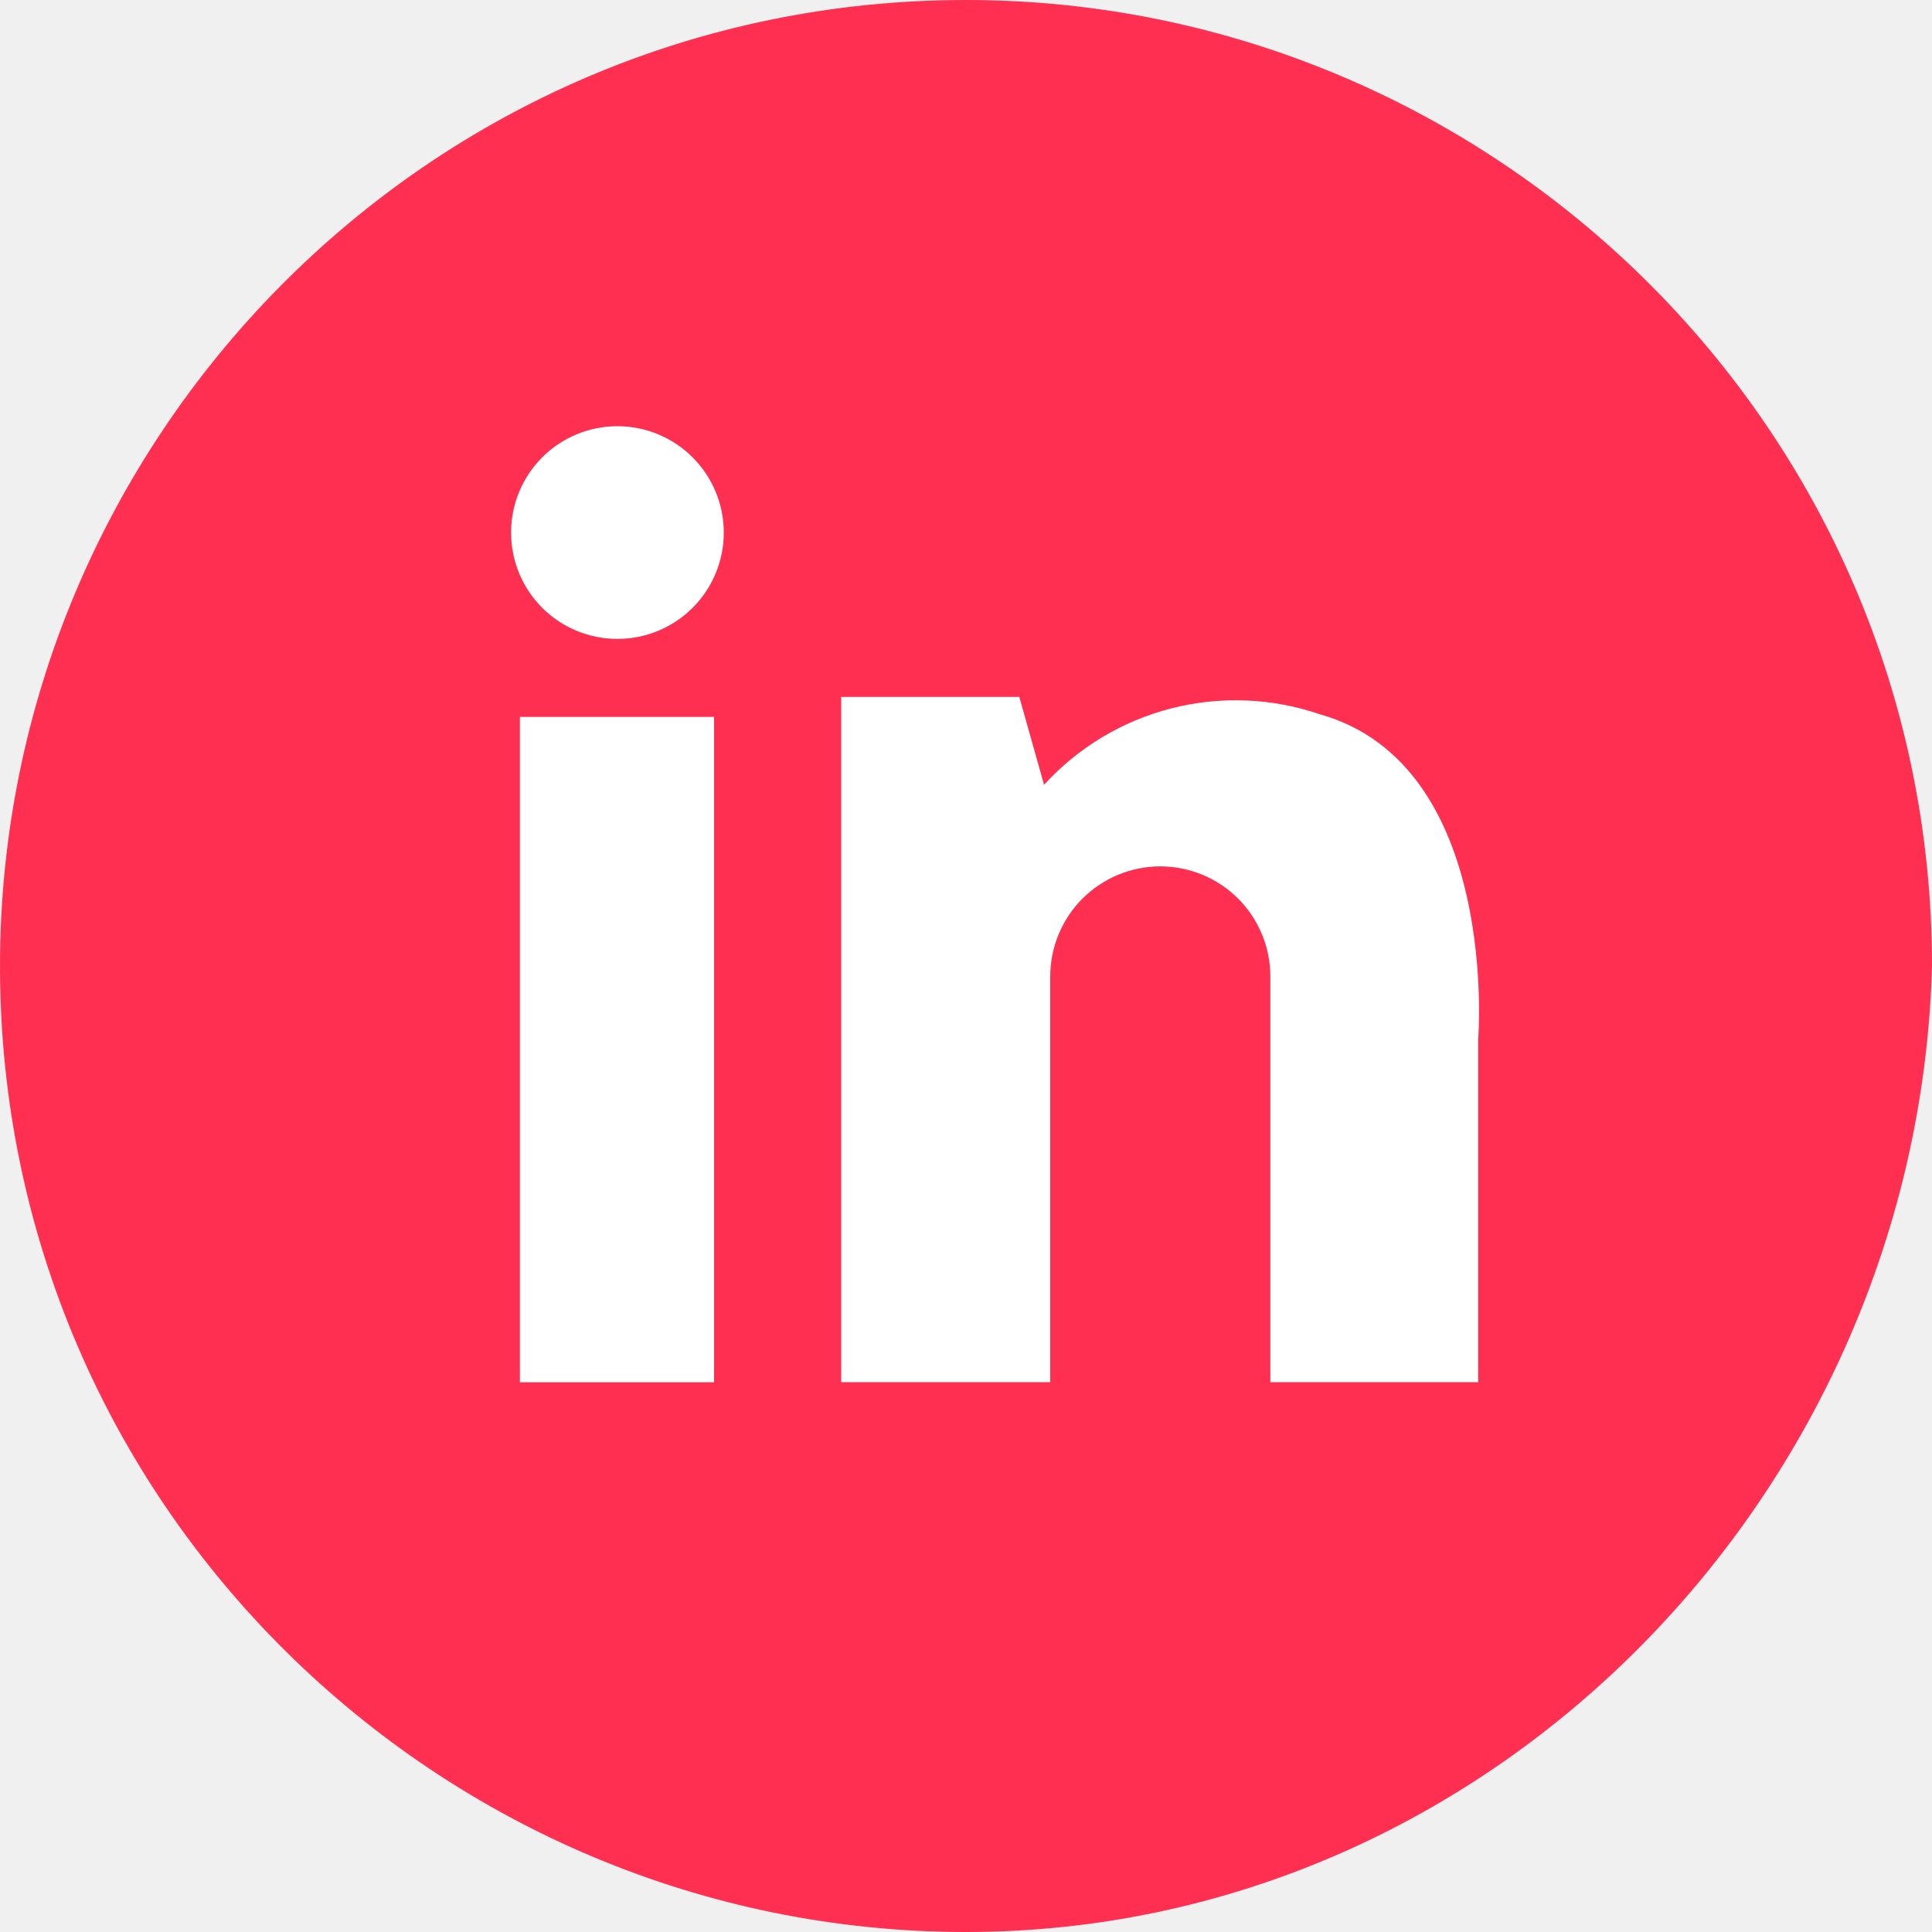
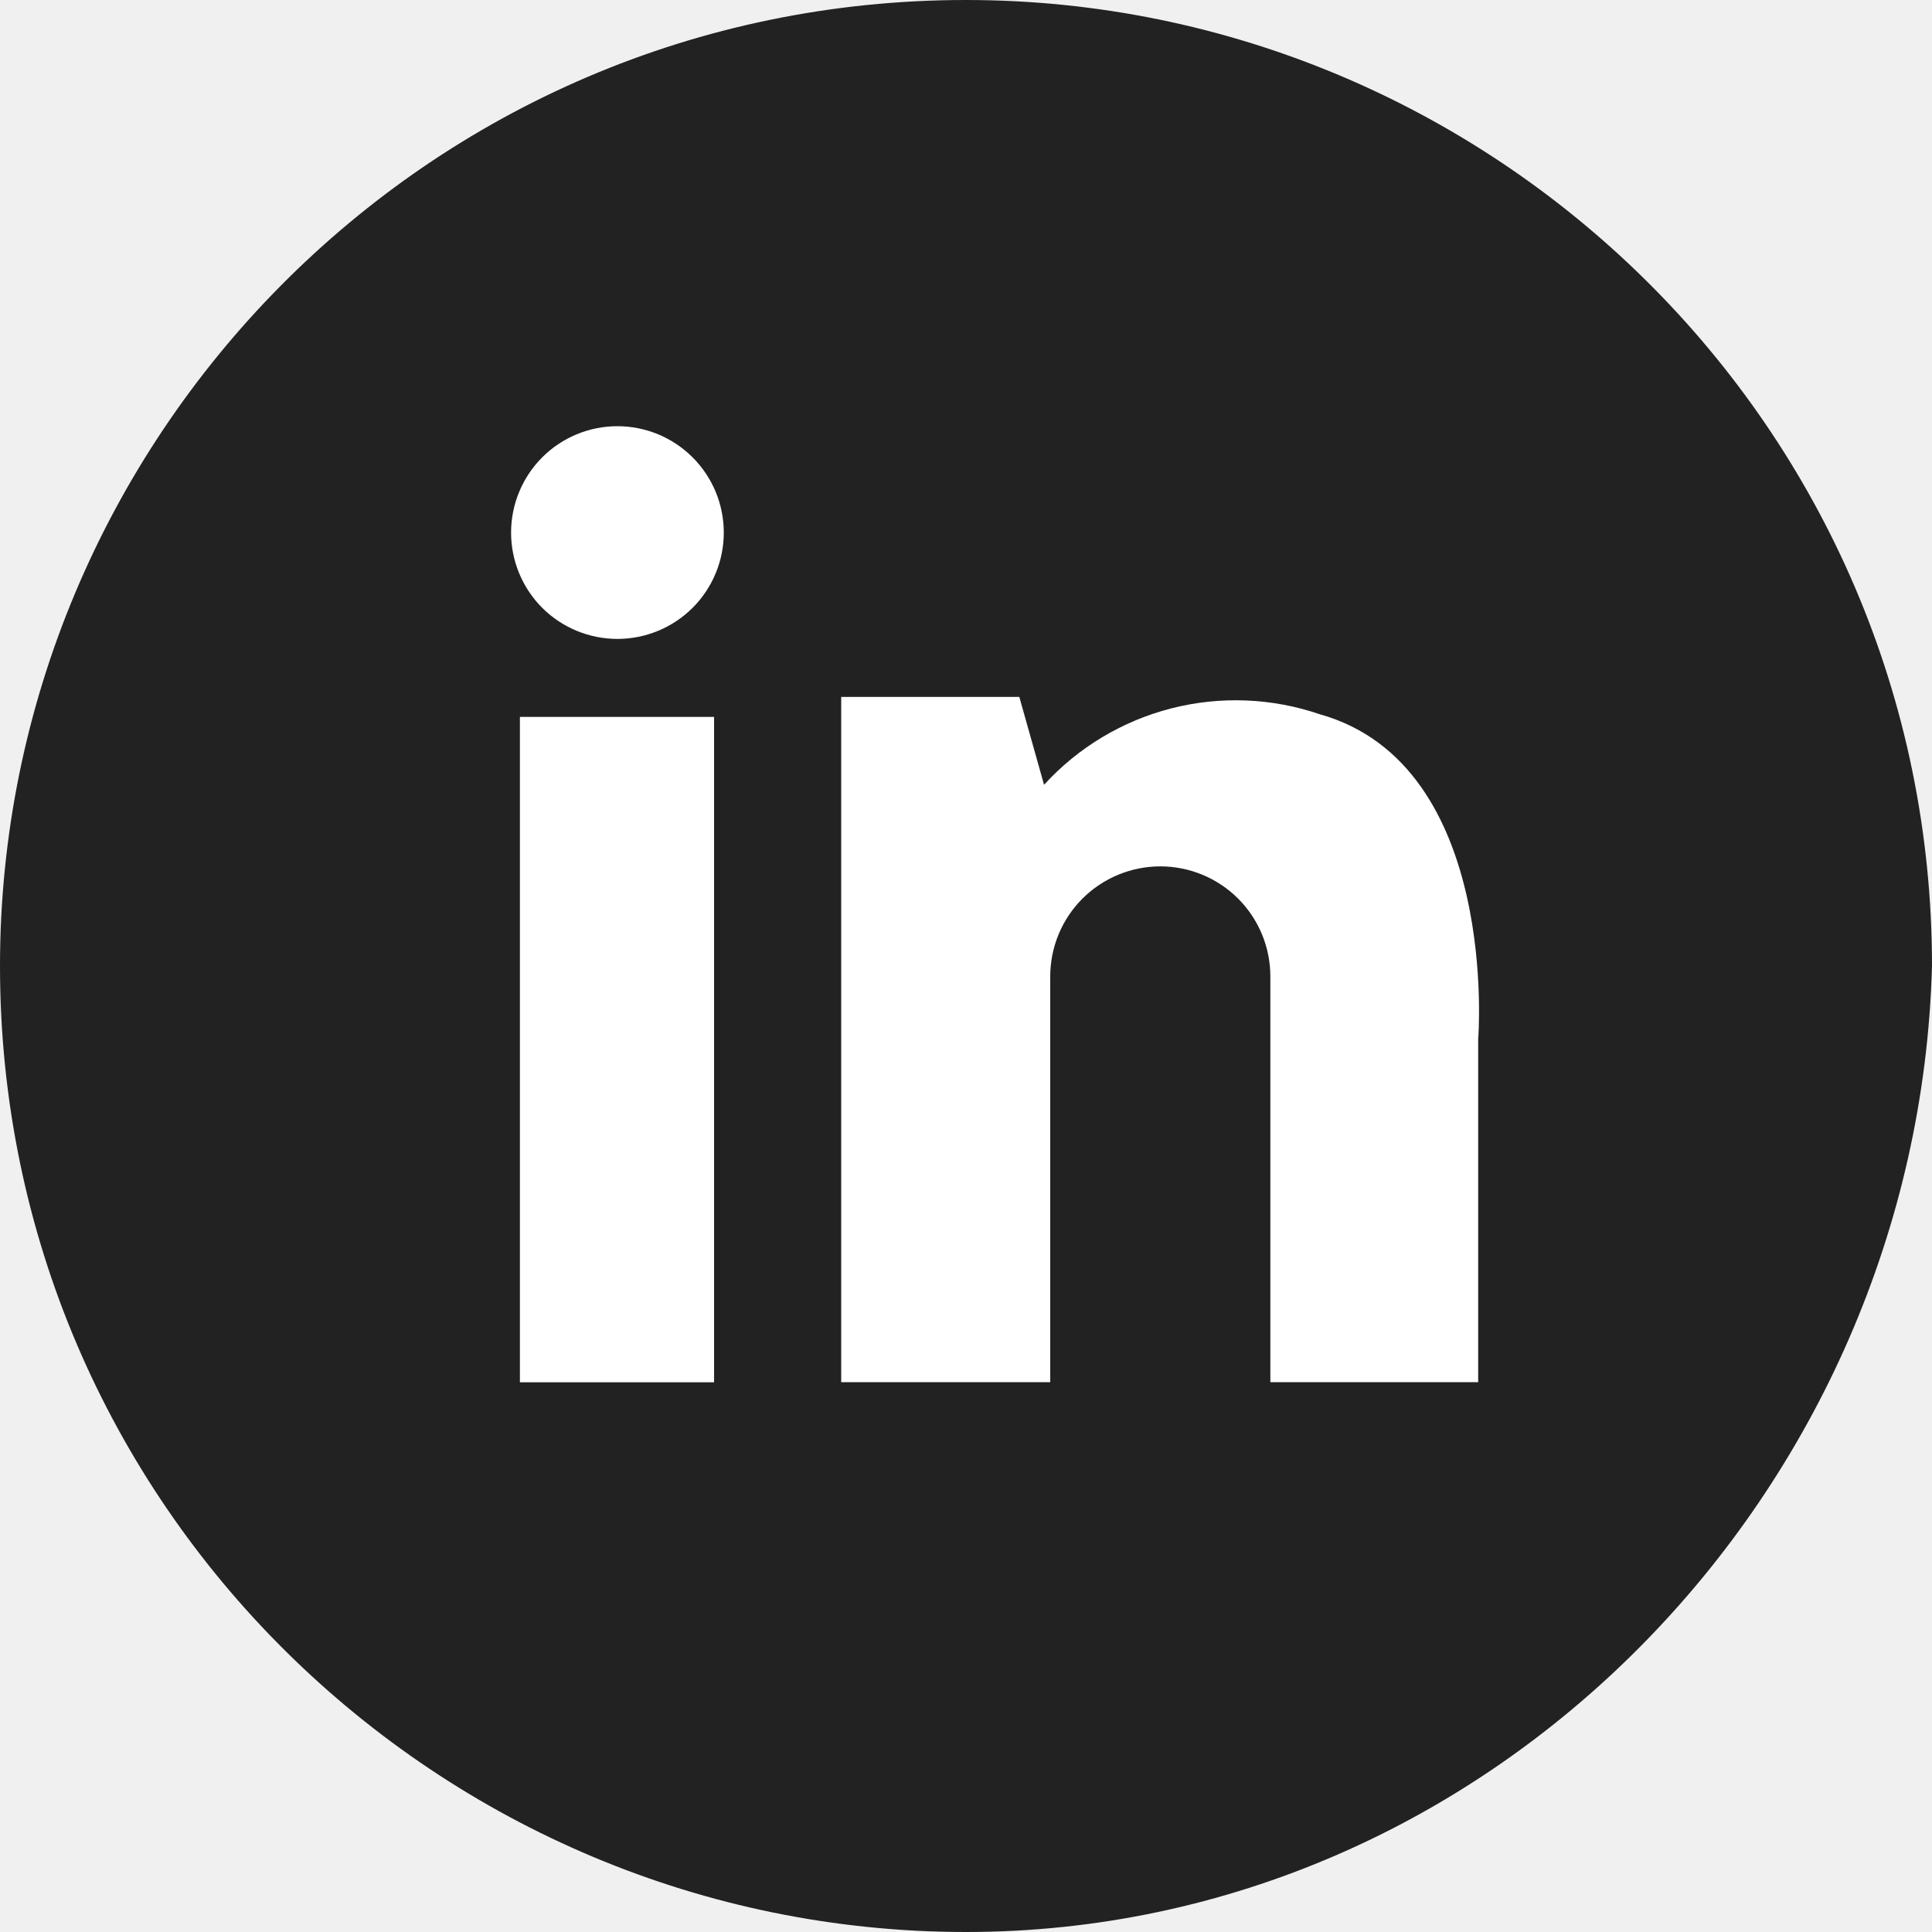
<svg xmlns="http://www.w3.org/2000/svg" width="30" height="30" viewBox="0 0 30 30" fill="none">
-   <path d="M15 30C6.838 30 0 23.382 0 15C0 6.838 6.618 0 15 0C23.162 0 30 6.618 30 15C29.779 23.162 23.162 30 15 30Z" fill="#FF2F51" />
+   <path d="M15 30C6.838 30 0 23.382 0 15C0 6.838 6.618 0 15 0C23.162 0 30 6.618 30 15C29.779 23.162 23.162 30 15 30Z" fill="#222222" />
  <path d="M11.088 11.132H8.073V21.464H11.088V11.132Z" fill="white" />
  <path d="M9.587 6.618C9.149 6.618 8.729 6.792 8.419 7.102C8.11 7.412 7.936 7.832 7.936 8.27C7.936 8.708 8.11 9.128 8.419 9.438C8.729 9.747 9.149 9.921 9.587 9.921C10.025 9.921 10.445 9.747 10.755 9.438C11.065 9.128 11.239 8.708 11.239 8.27C11.239 7.832 11.065 7.412 10.755 7.102C10.445 6.792 10.025 6.618 9.587 6.618Z" fill="white" />
  <path d="M20.494 11.091C19.751 10.837 18.951 10.805 18.19 10.999C17.429 11.194 16.741 11.606 16.212 12.186V12.186L15.828 10.822H13.062V21.462H16.308V15.163C16.308 14.709 16.488 14.274 16.808 13.954C17.129 13.633 17.564 13.453 18.017 13.453V13.453C18.47 13.453 18.905 13.633 19.226 13.954C19.546 14.274 19.726 14.709 19.726 15.163V21.462H22.953V16.142C22.953 16.142 23.298 11.879 20.494 11.091Z" fill="white" />
</svg>
